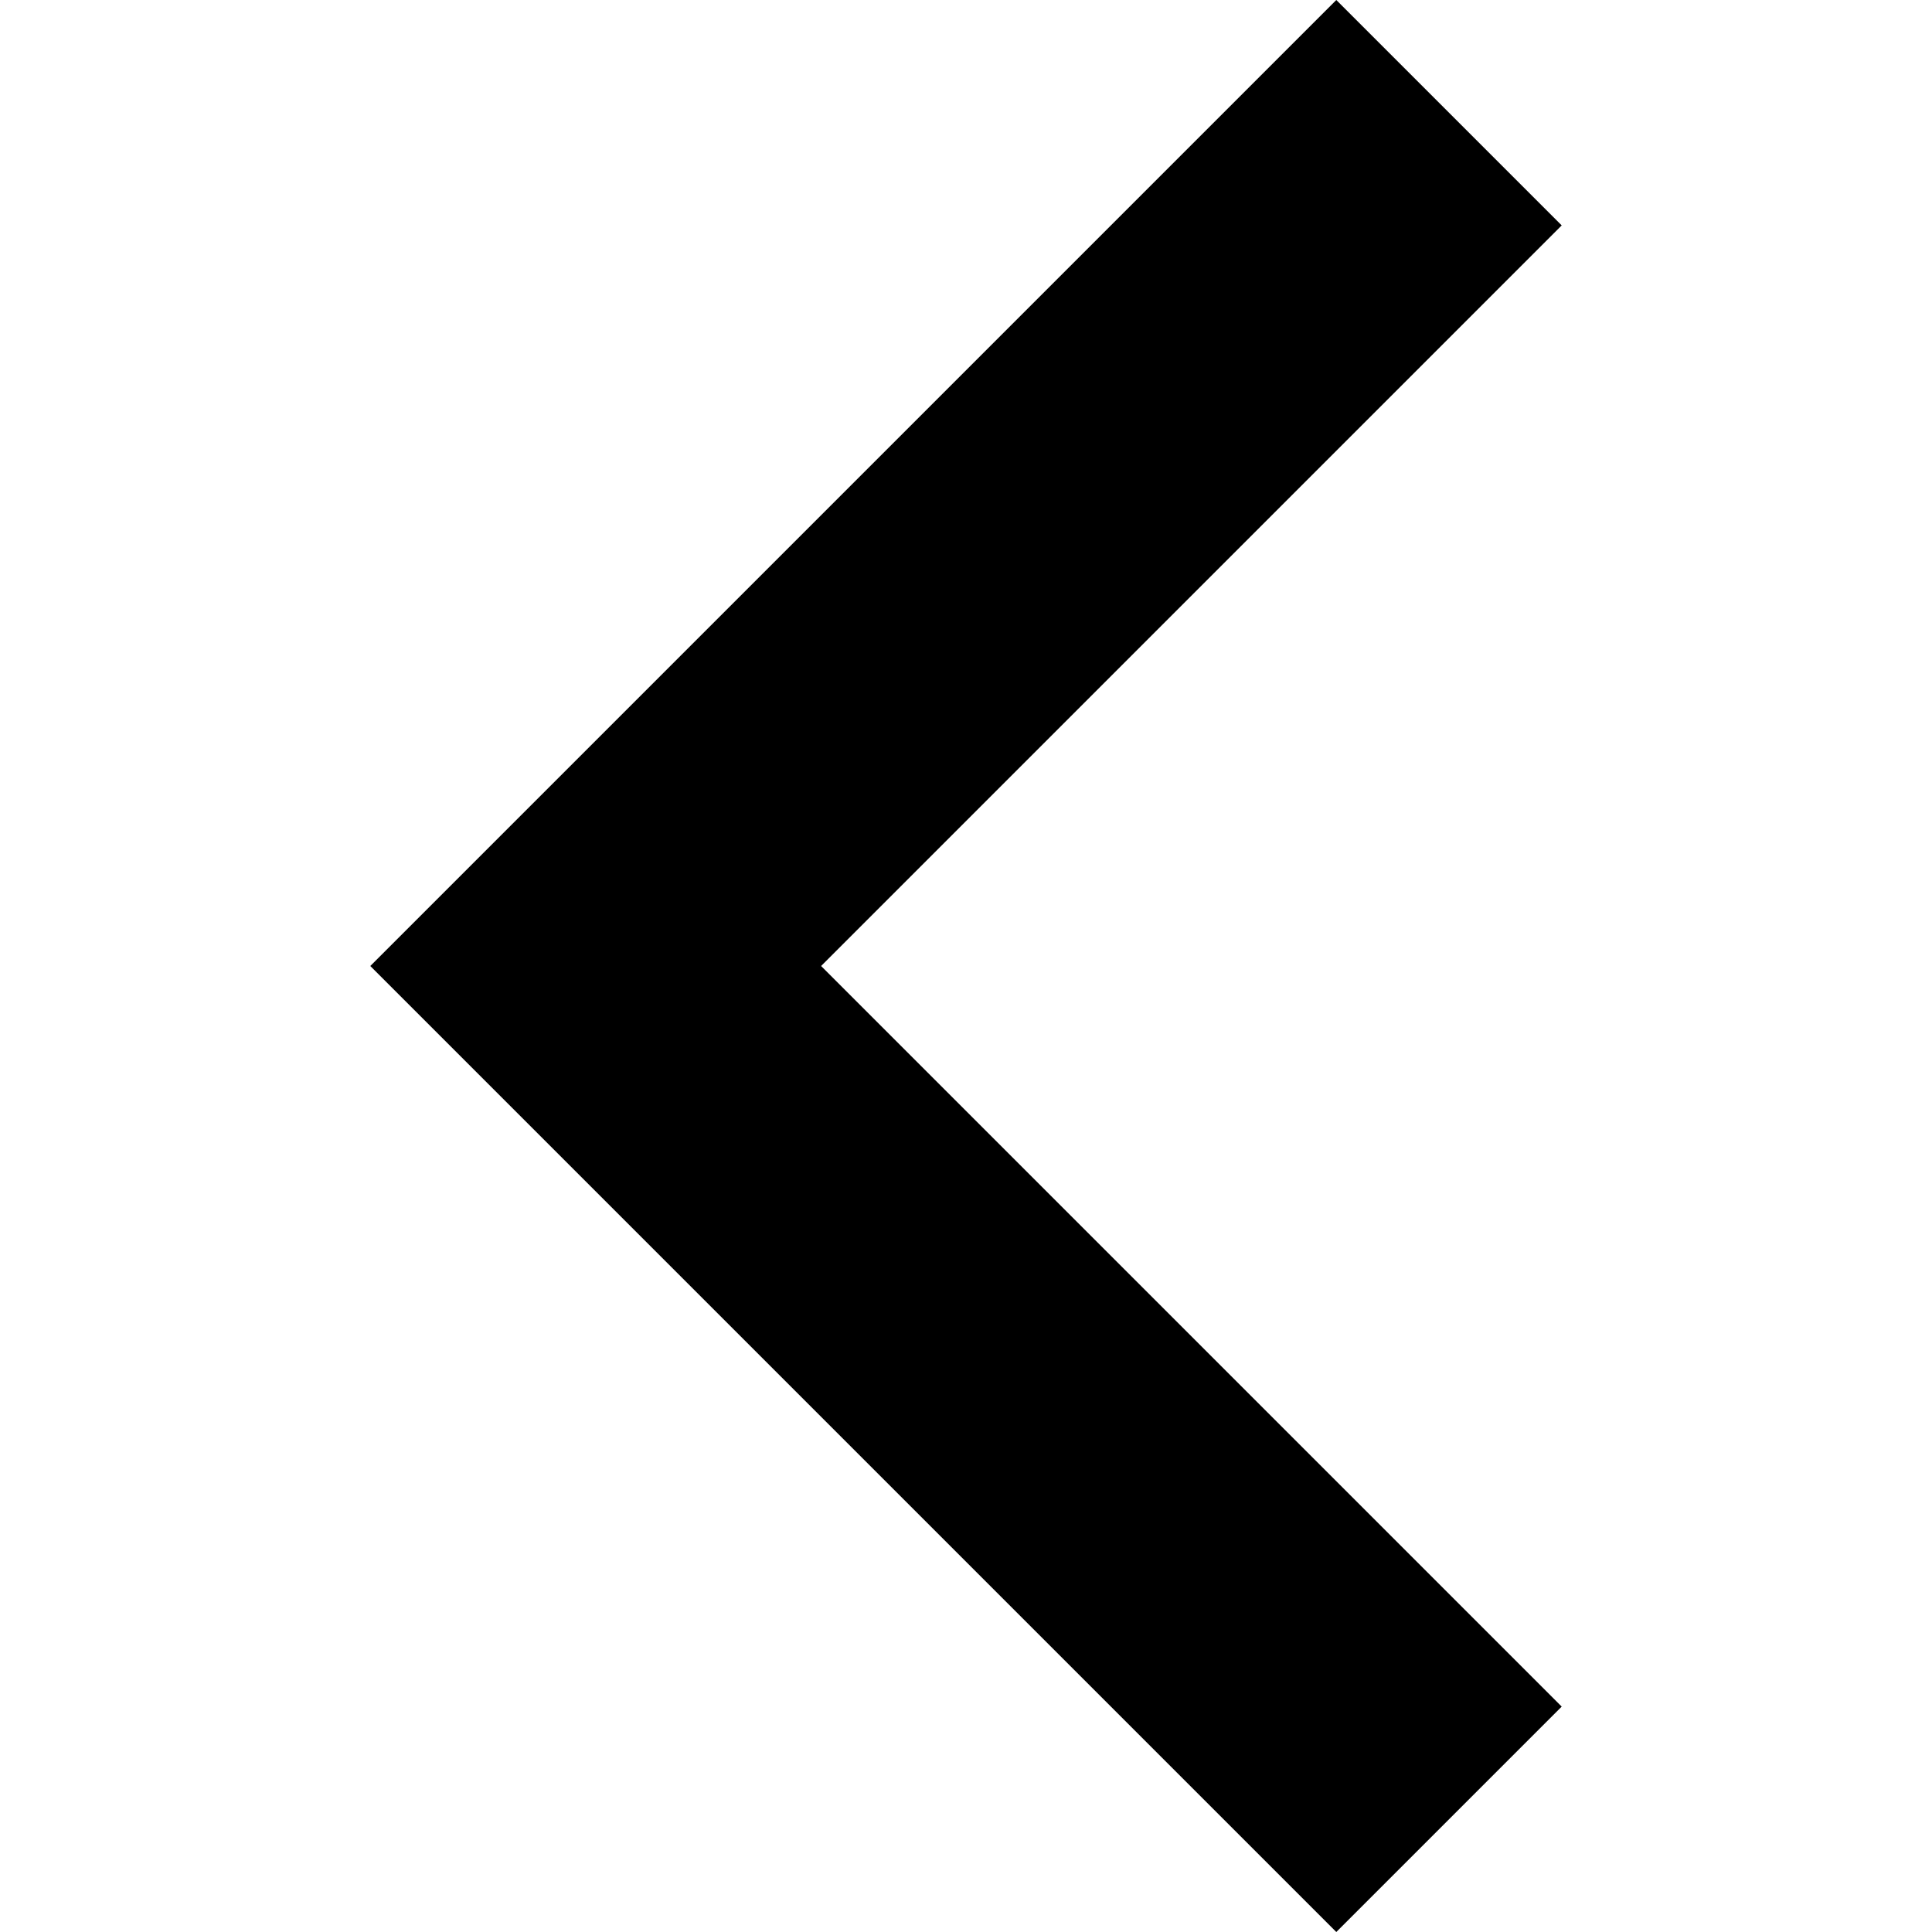
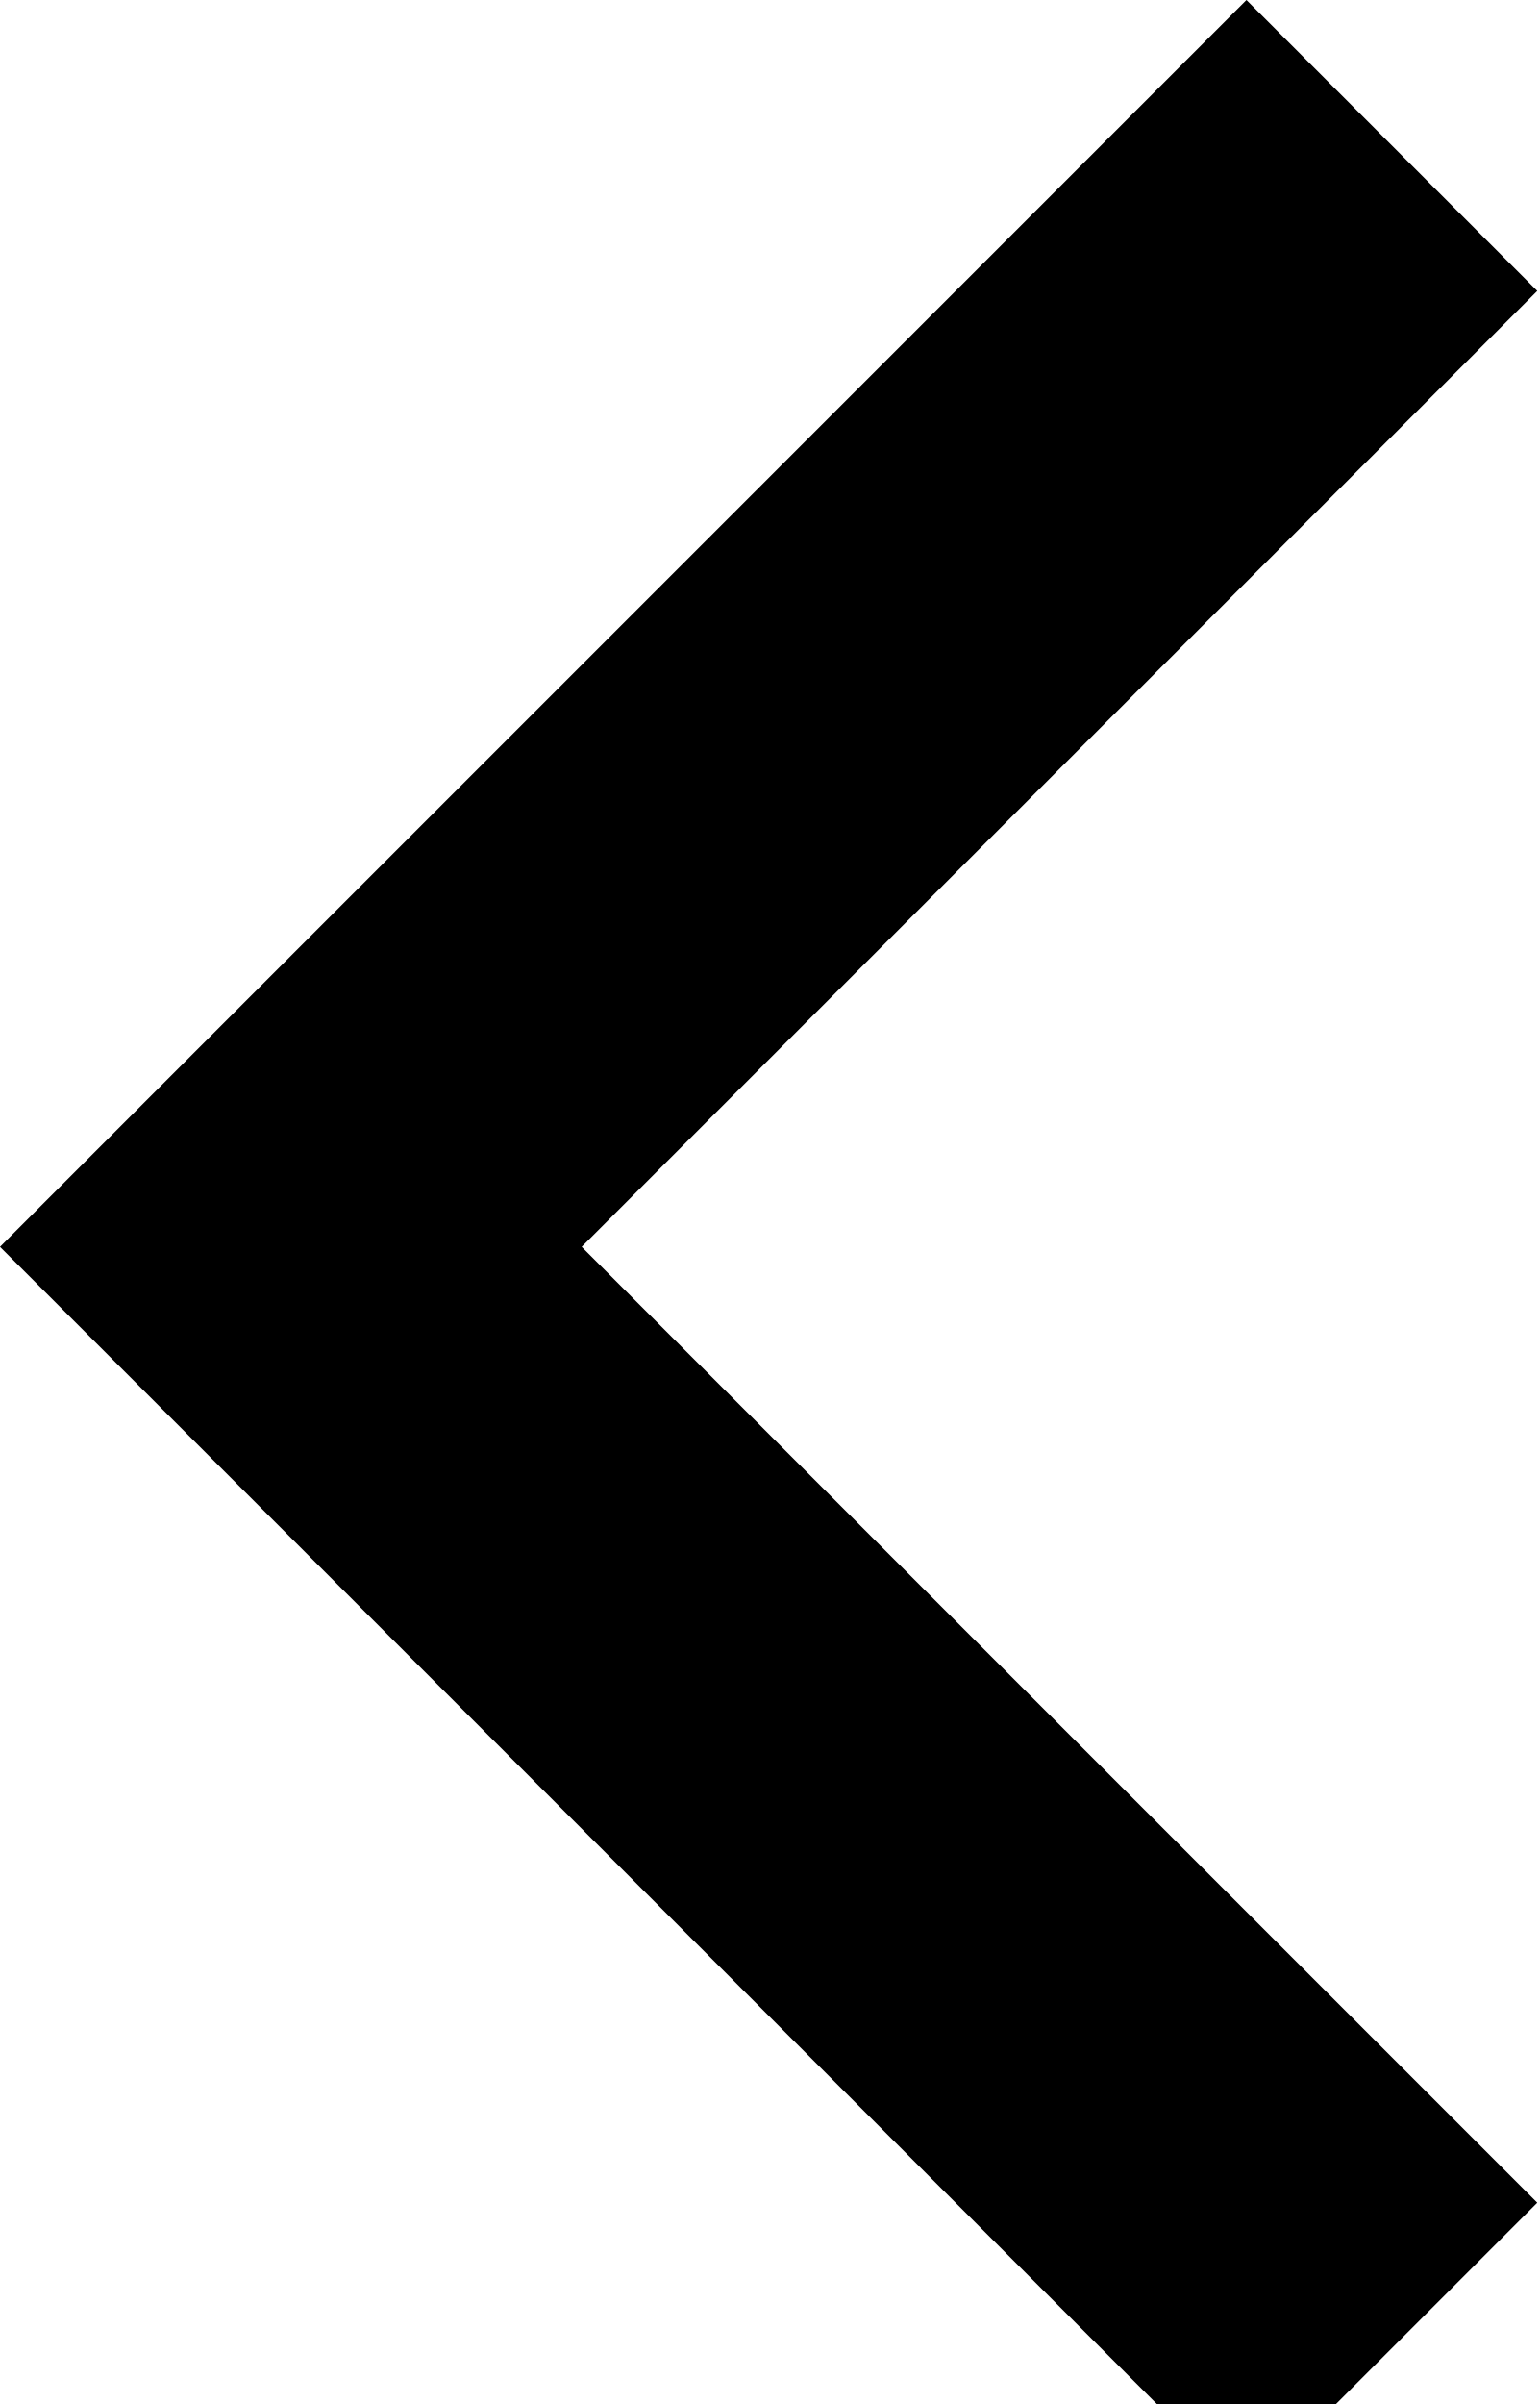
- <svg xmlns="http://www.w3.org/2000/svg" version="1.1" id="Capa_1" x="0px" y="0px" width="306px" height="306px" viewBox="0 0 306 306" style="enable-background:new 0 0 306 306;" xml:space="preserve">
-   <g>
-     <g id="chevron-left">
-       <polygon points="247.35,35.7 211.65,0 58.65,153 211.65,306 247.35,270.3 130.05,153   " />
-     </g>
-   </g>
-   <g>
- </g>
-   <g>
- </g>
-   <g>
- </g>
-   <g>
- </g>
-   <g>
- </g>
-   <g>
- </g>
-   <g>
- </g>
-   <g>
- </g>
-   <g>
- </g>
-   <g>
- </g>
-   <g>
- </g>
-   <g>
- </g>
-   <g>
- </g>
-   <g>
- </g>
-   <g>
- </g>
+ <svg xmlns="http://www.w3.org/2000/svg" width="189" height="295" viewBox="0 0 189 295" fill="none">
+   <path d="M188.7 35.7L153 0L0 153L153 306L188.7 270.3L71.4 153L188.7 35.7Z" fill="black" />
</svg>
